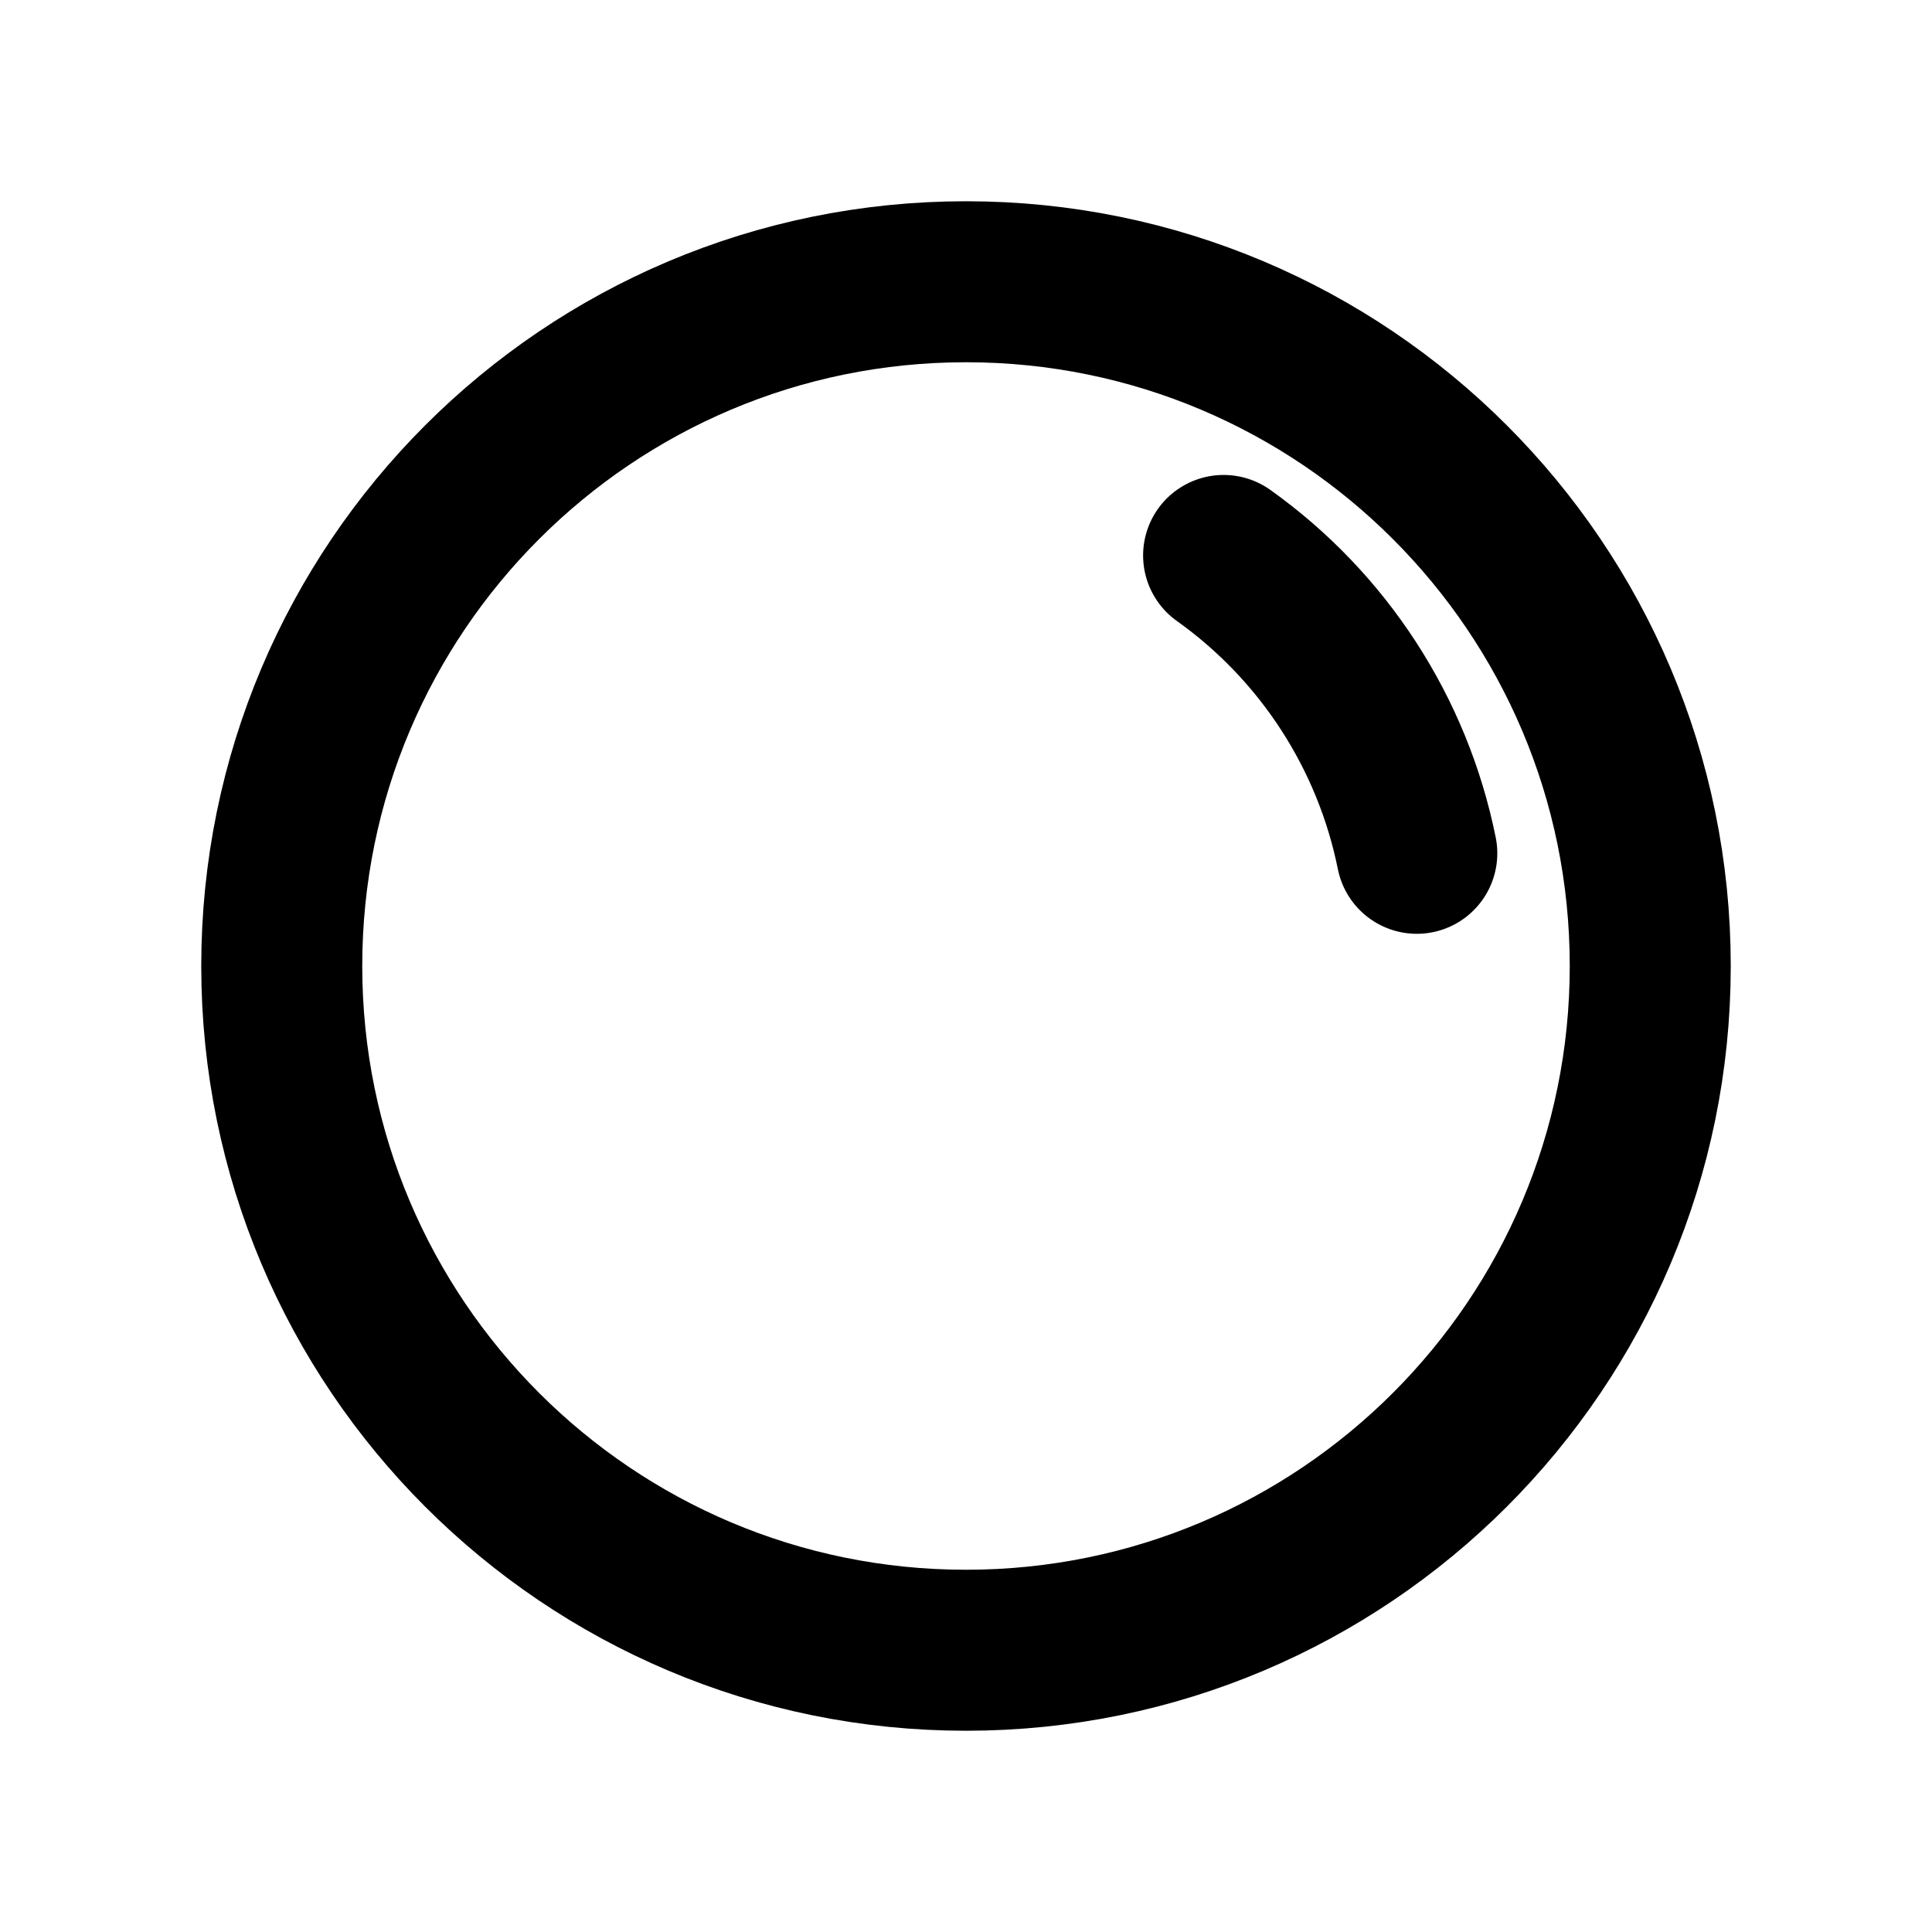
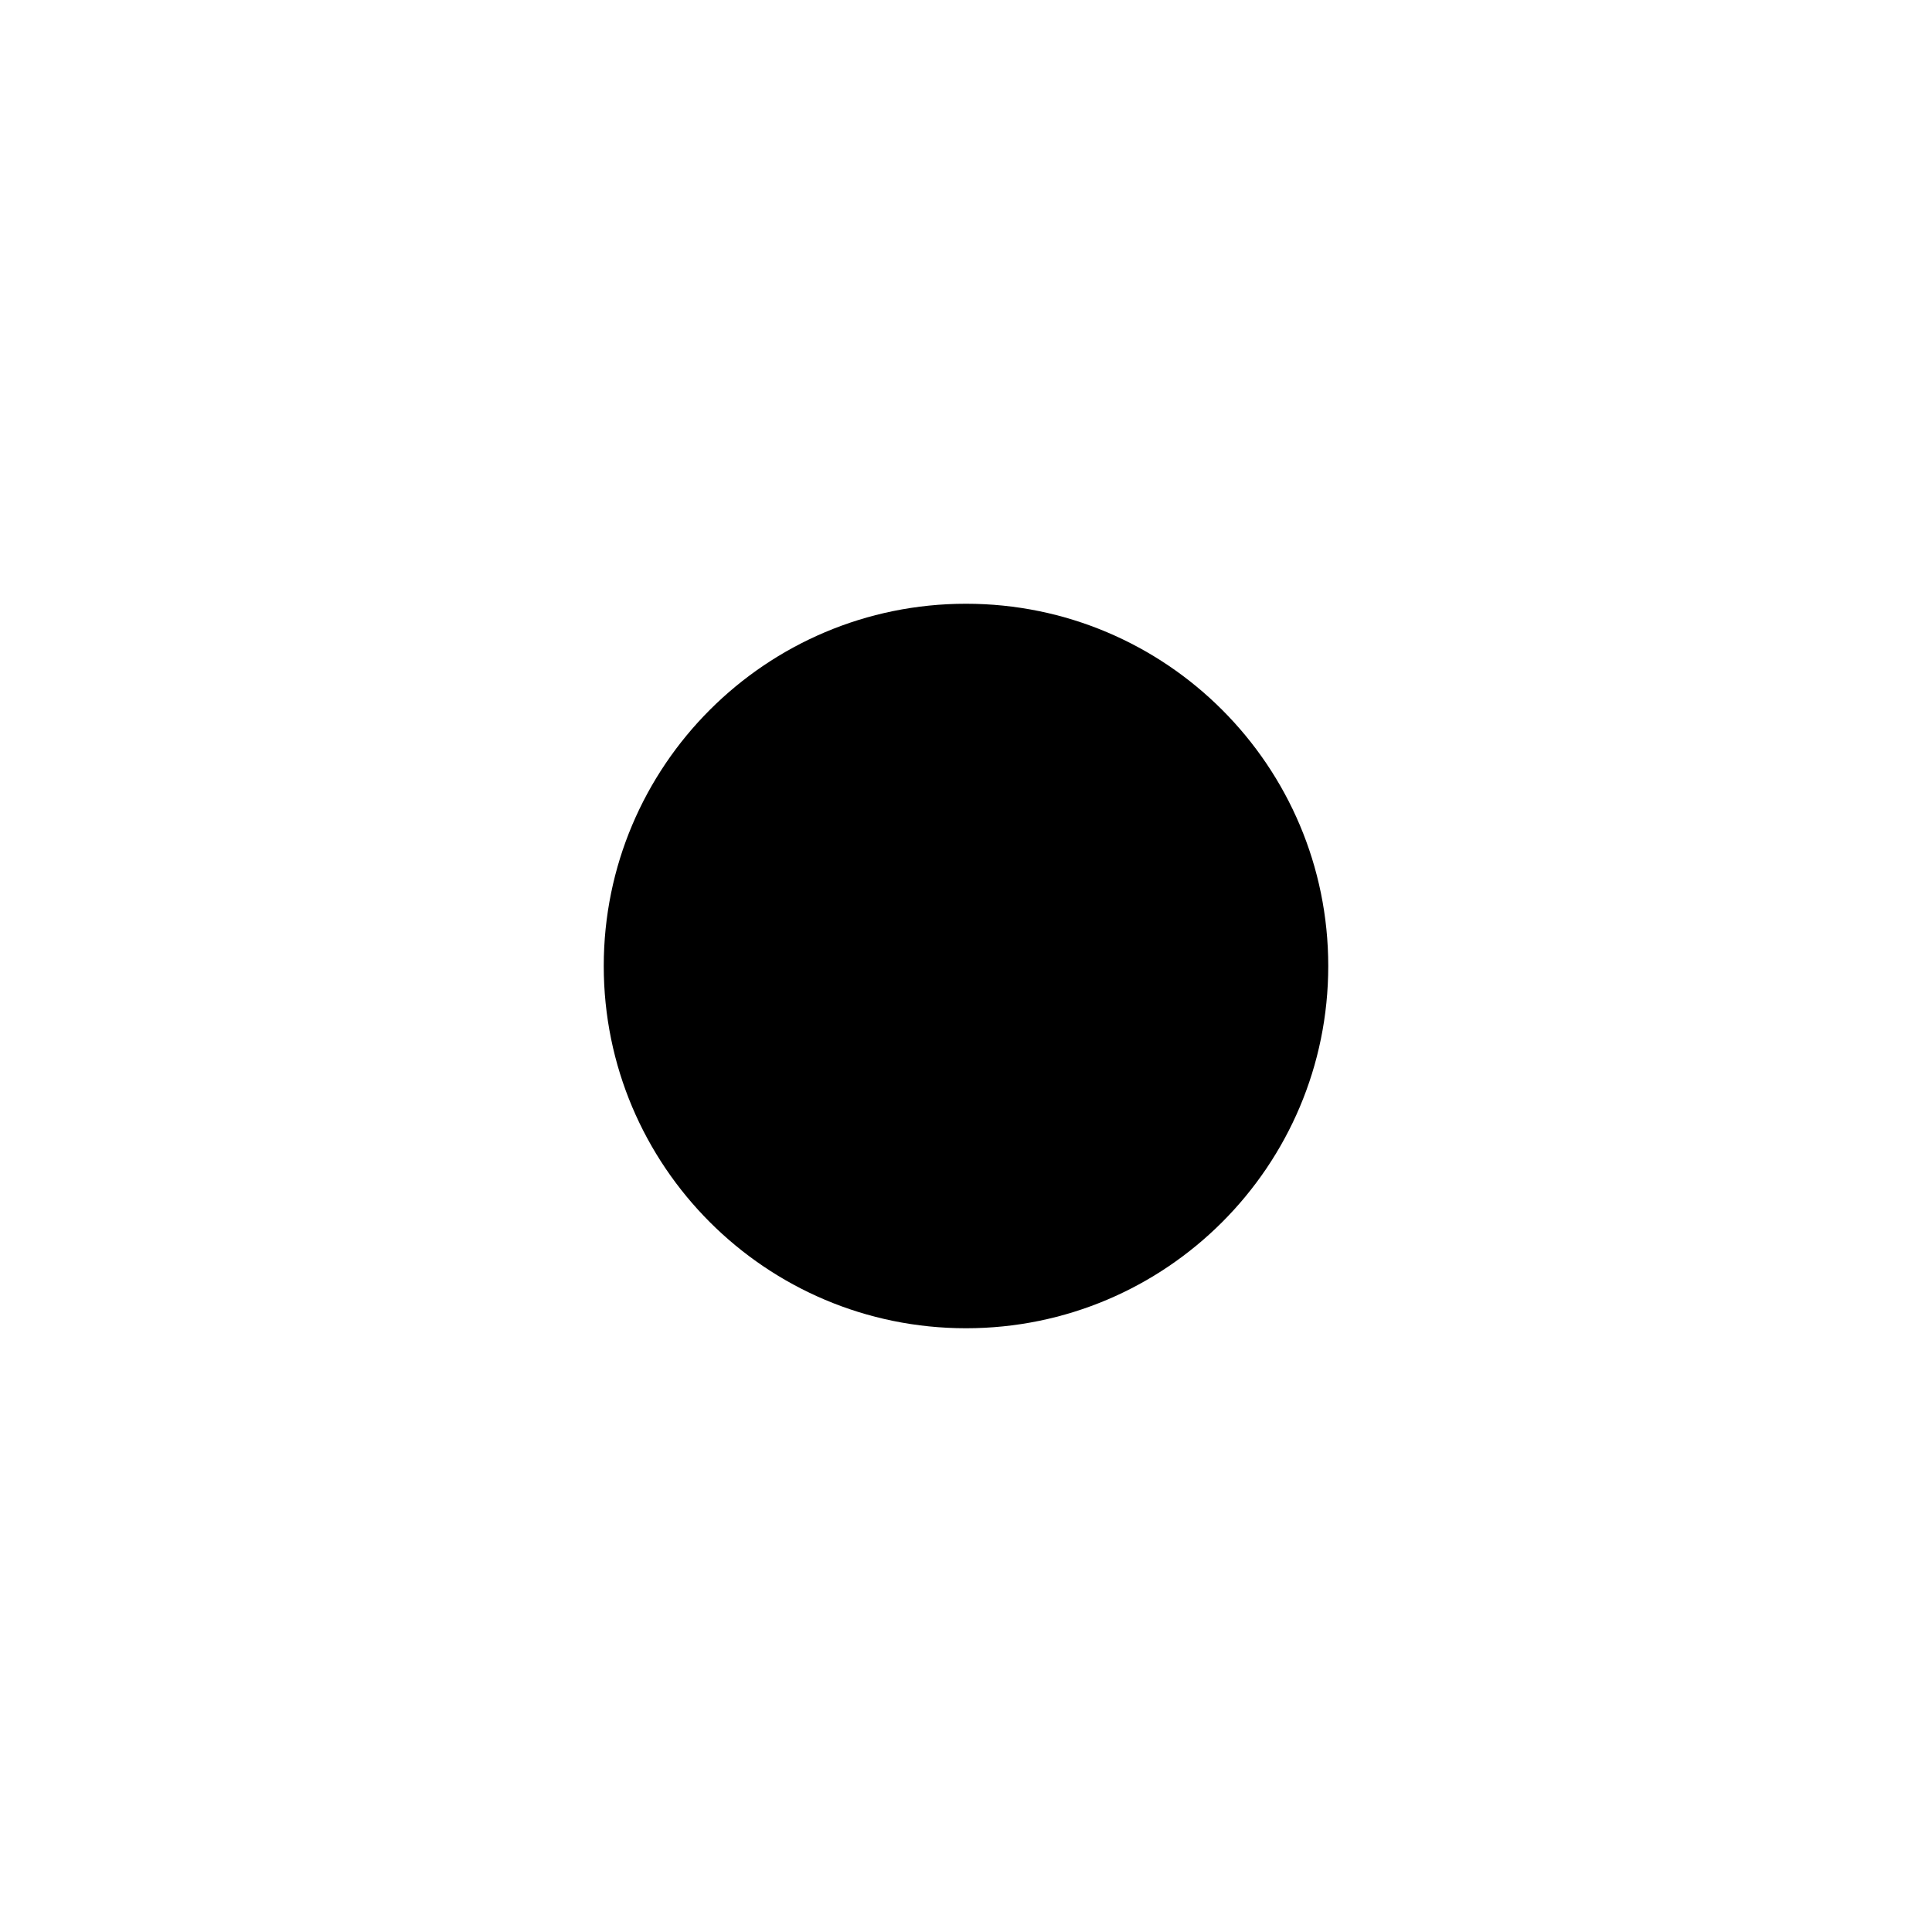
<svg xmlns="http://www.w3.org/2000/svg" viewBox="0 0 24 24" fill="none" stroke="currentColor" stroke-width="2" stroke-linecap="round" stroke-linejoin="round">
-   <circle cx="12" cy="12" r="8.5" />
-   <path d="M15.2 6.9A6 6 0 0 1 17.6 10.6" />
+   <circle cx="12" cy="12" r="4.5" fill="currentColor" stroke="none" />
</svg>
